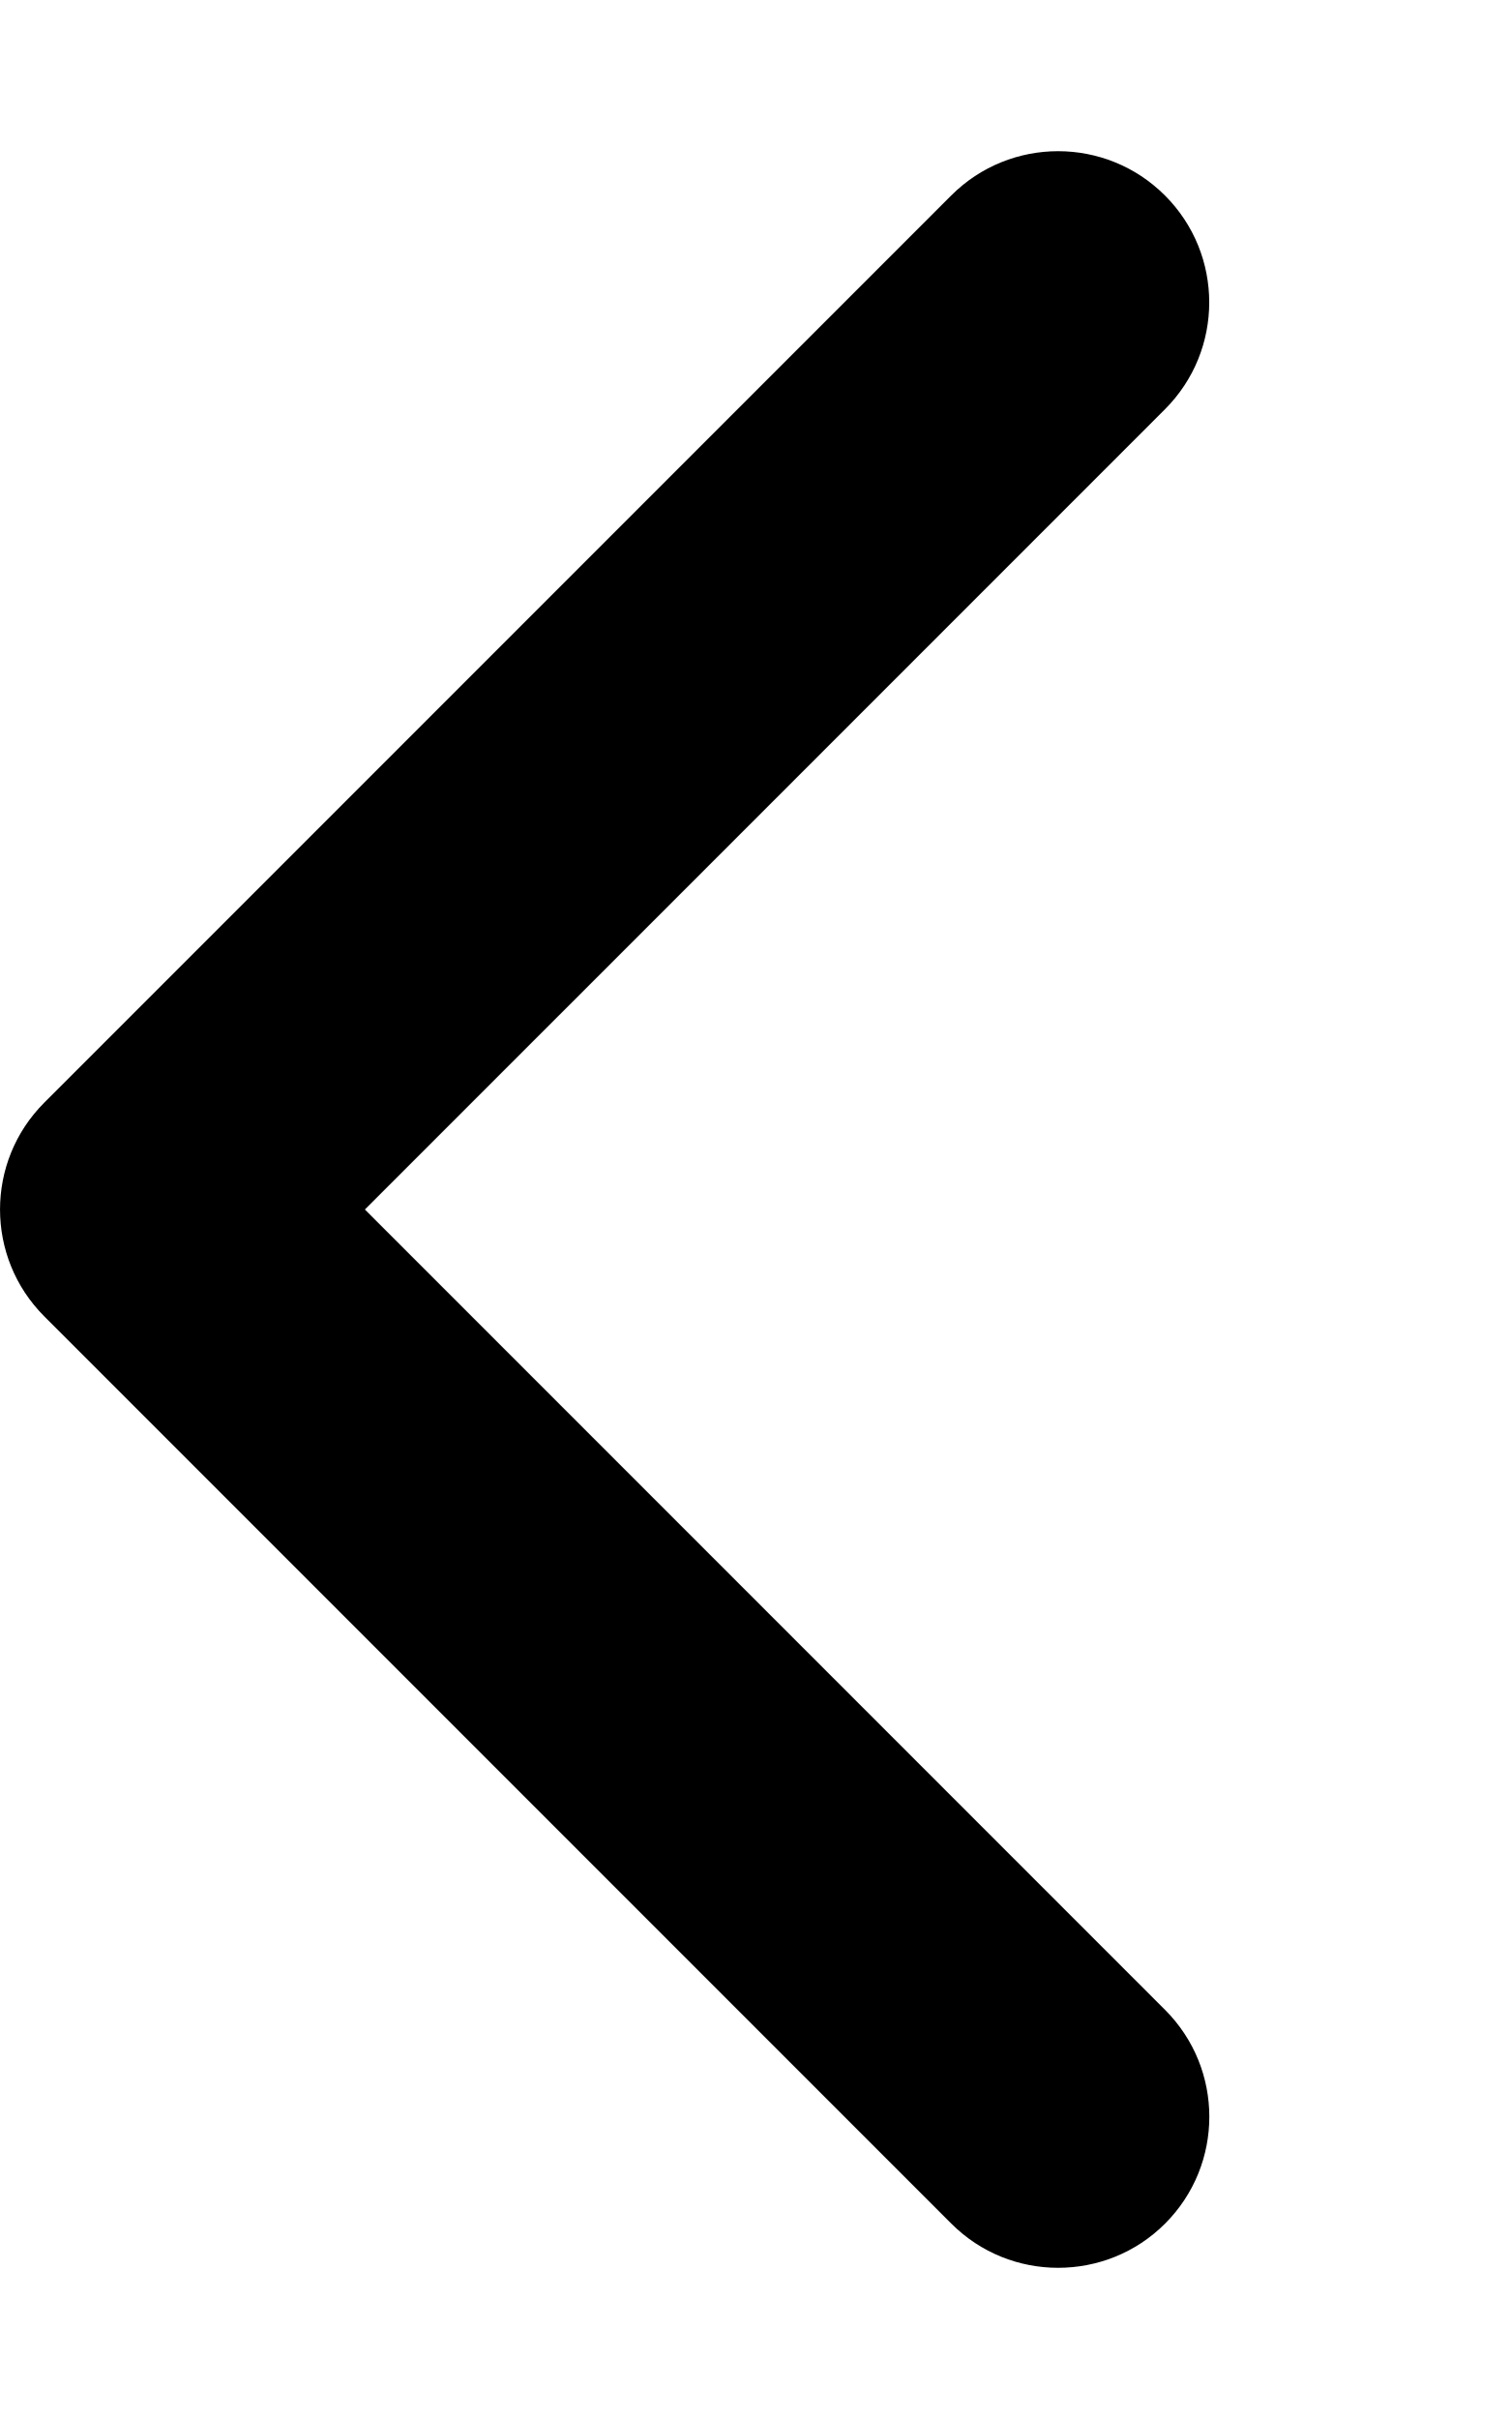
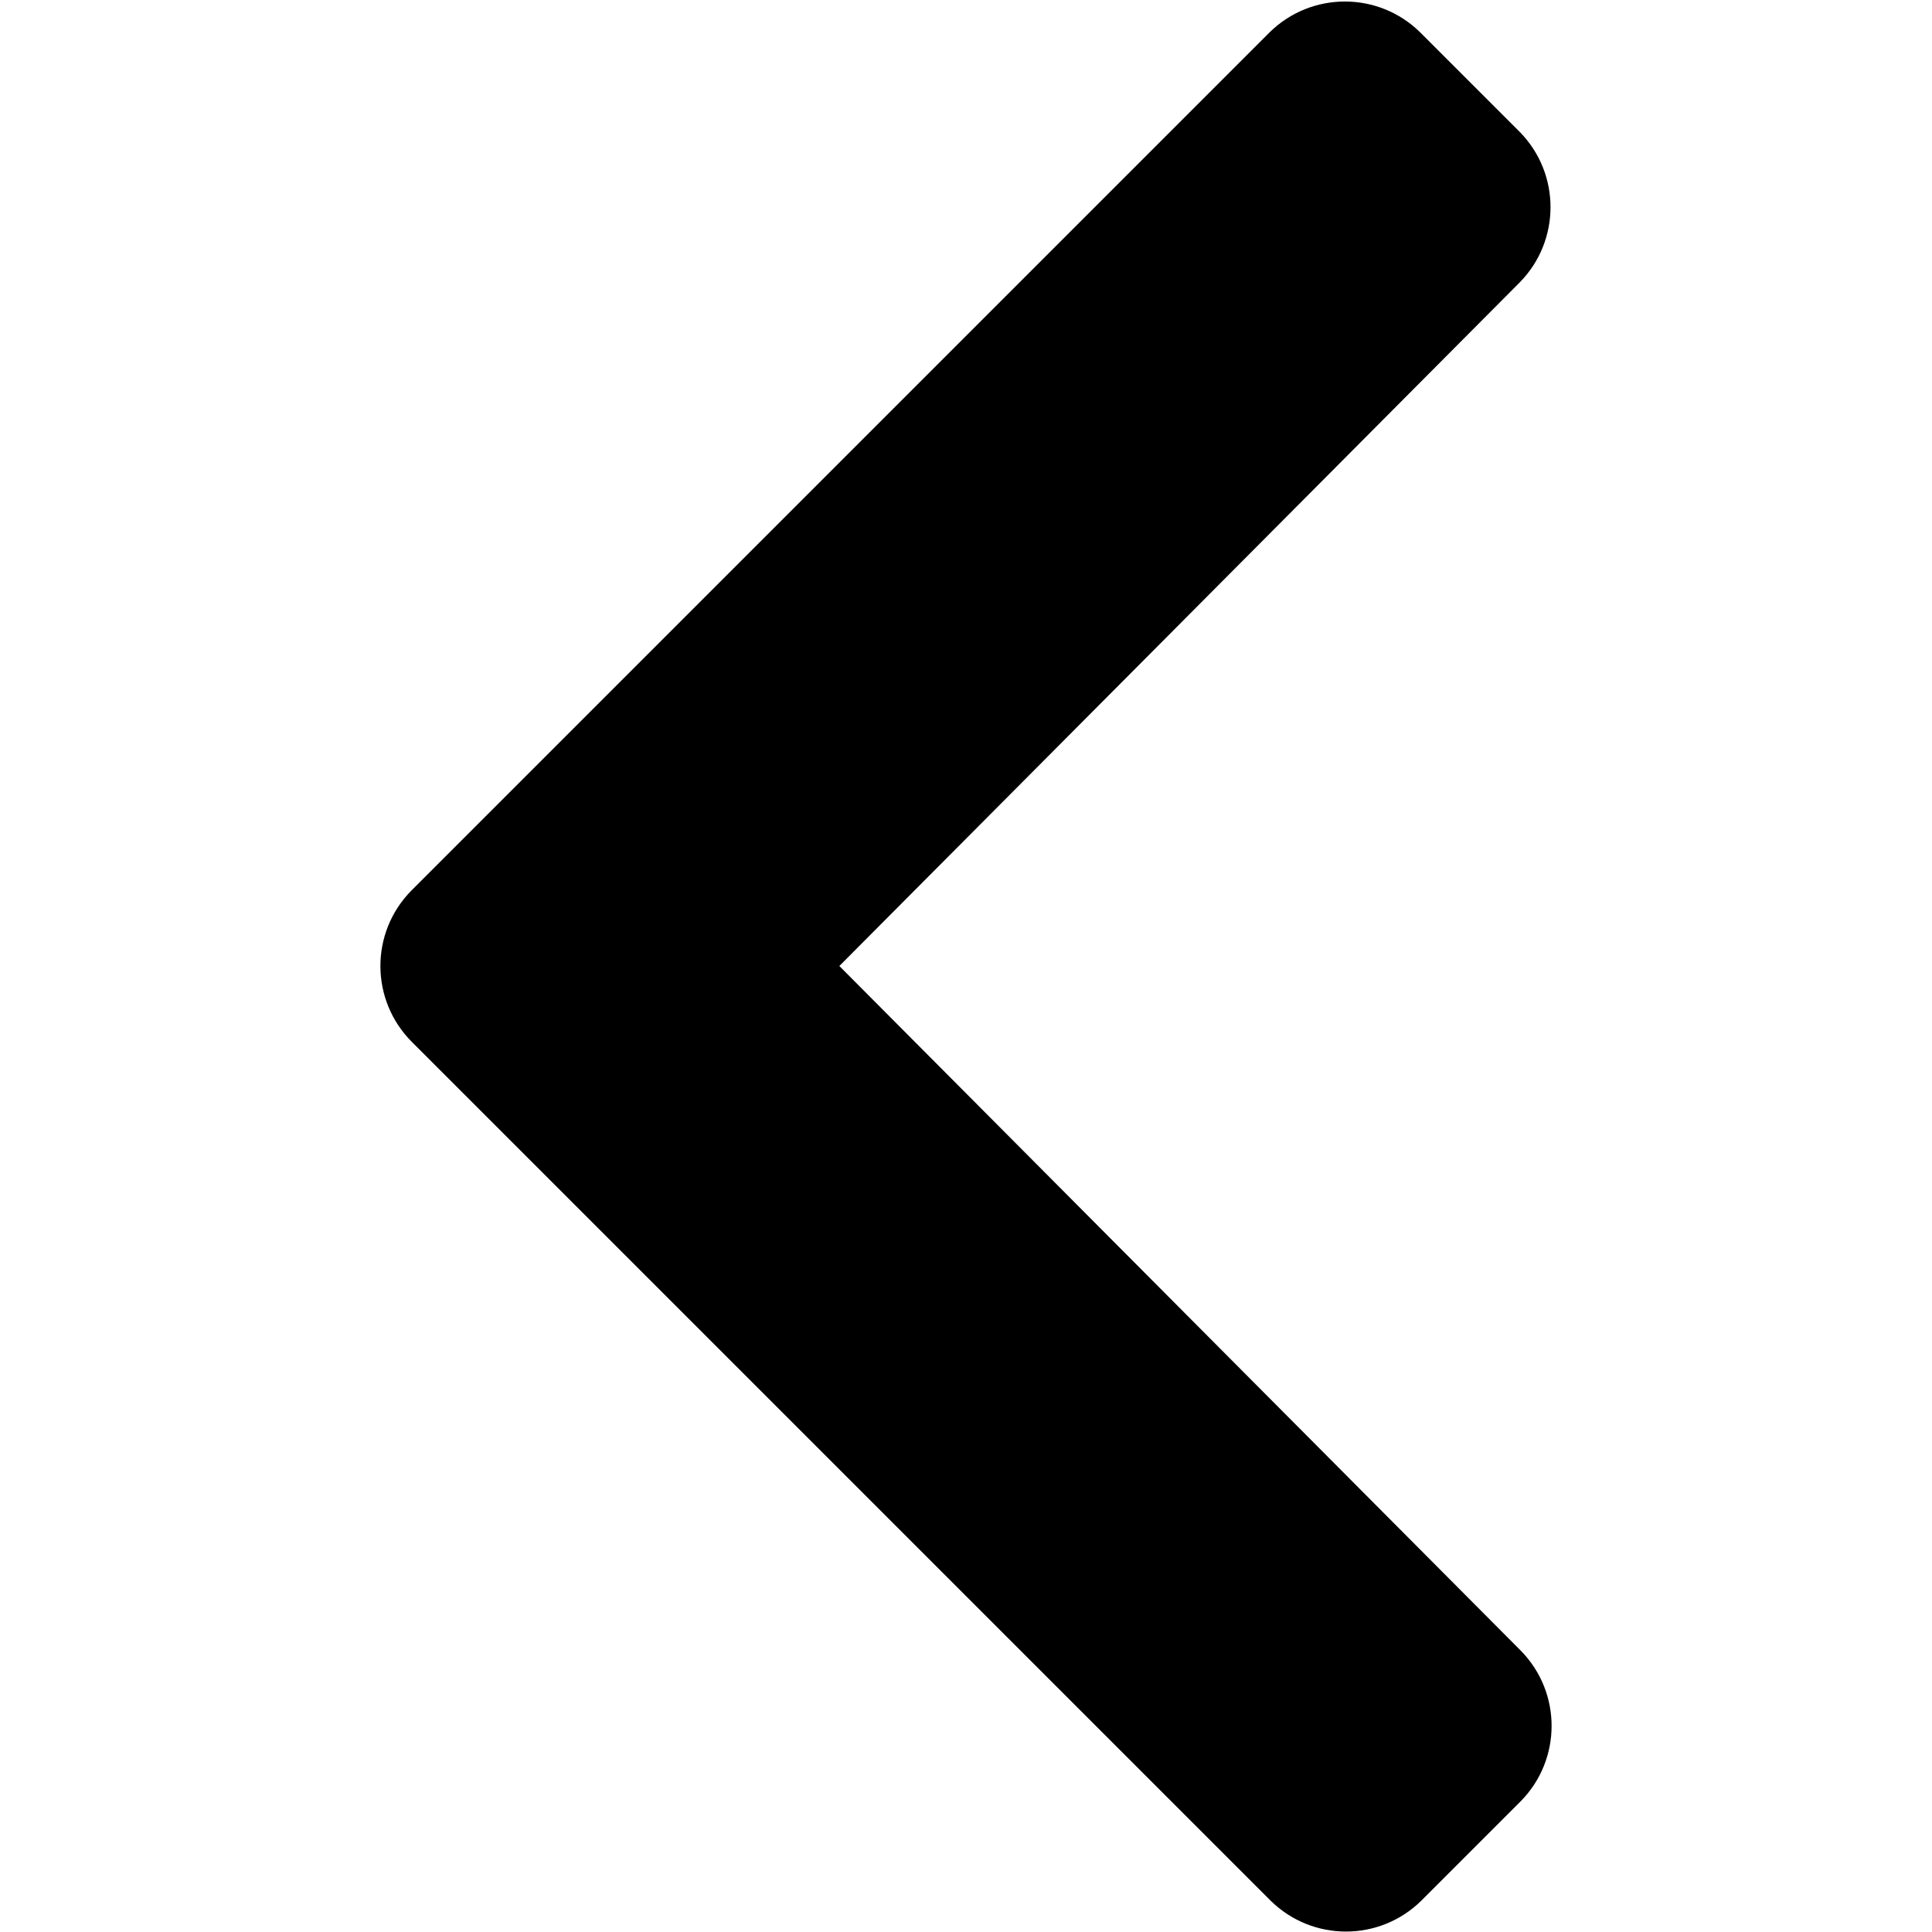
- <svg xmlns="http://www.w3.org/2000/svg" aria-hidden="true" focusable="false" role="img" viewBox="0 0 320 512">
-   <path d="M224 480c-8.188 0-16.38-3.125-22.62-9.375l-192-192c-12.5-12.5-12.5-32.75 0-45.25l192-192c12.5-12.5 32.75-12.5 45.25 0s12.5 32.75 0 45.25L77.25 256l169.4 169.4c12.5 12.5 12.5 32.75 0 45.25C240.4 476.9 232.2 480 224 480z" />
+ <svg xmlns="http://www.w3.org/2000/svg" aria-hidden="true" focusable="false" role="img" viewBox="0 0 18 18">
+   <path d="M3.83,8.3l8-8a1,1,0,0,1,1.4,0l.93.93a1,1,0,0,1,0,1.4L7.82,9l6.35,6.38a1,1,0,0,1,0,1.4l-.93.93a1,1,0,0,1-1.4,0l-8-8A1,1,0,0,1,3.83,8.3Z" />
</svg>
